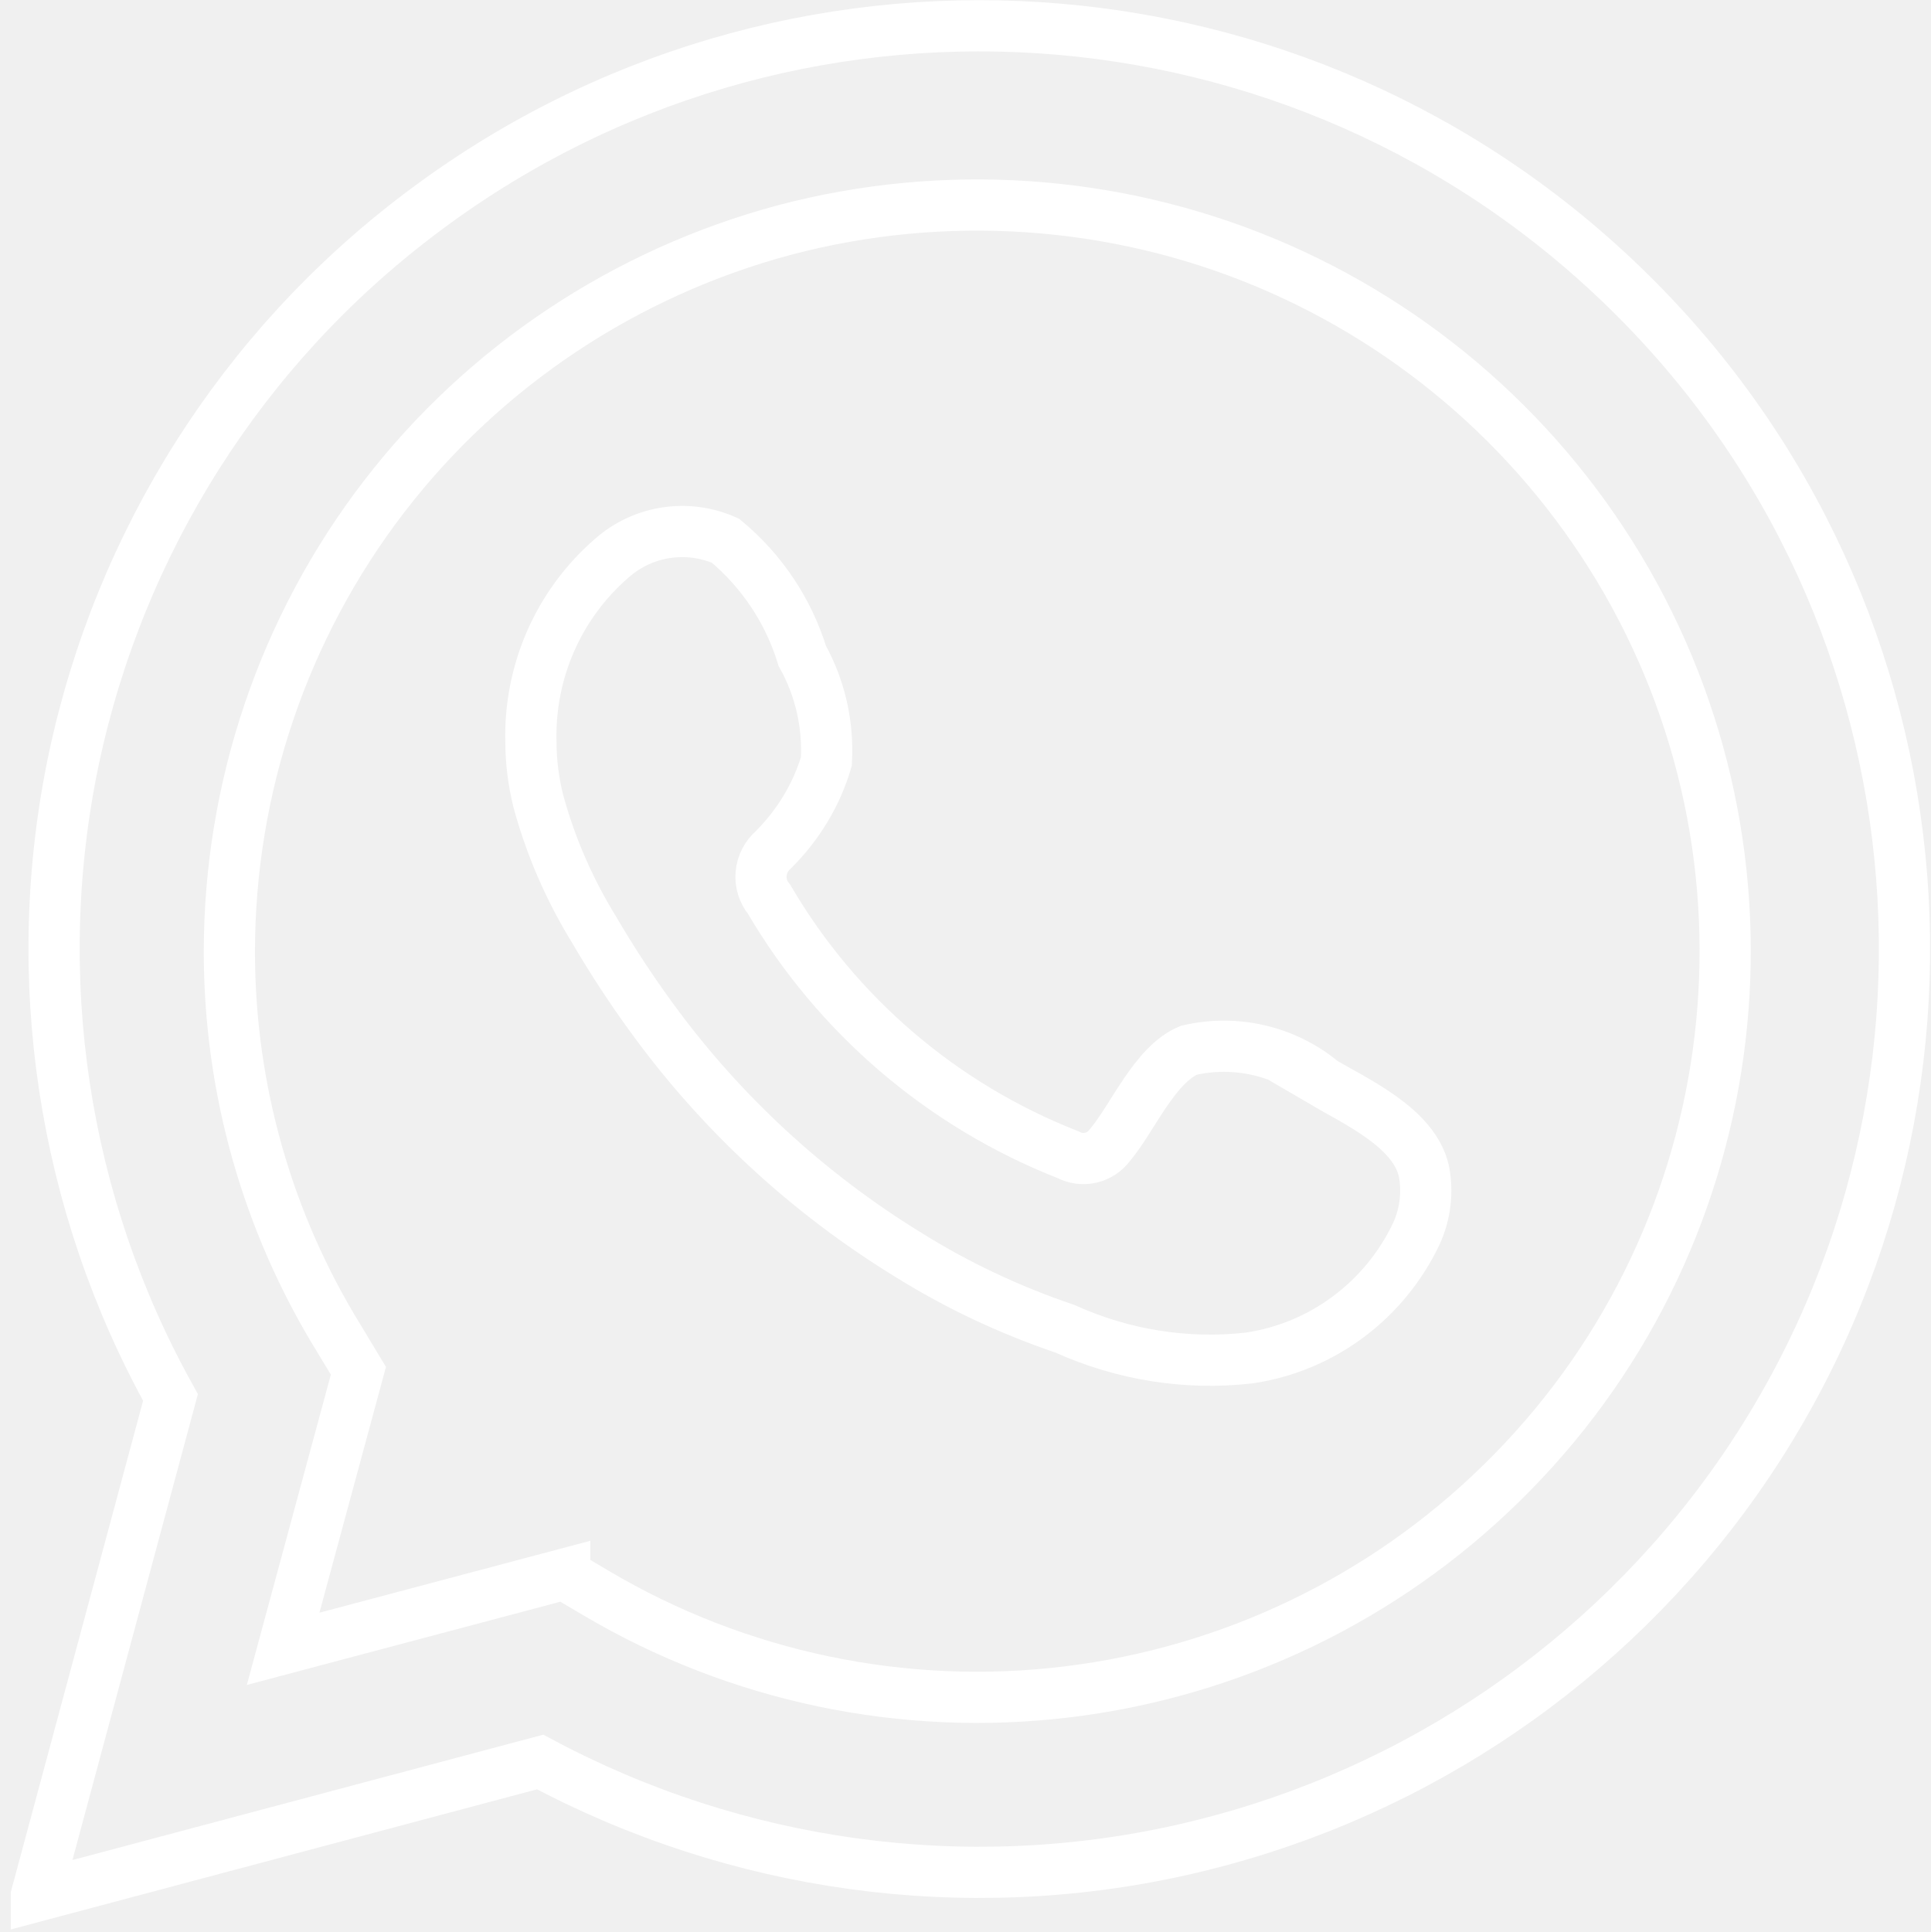
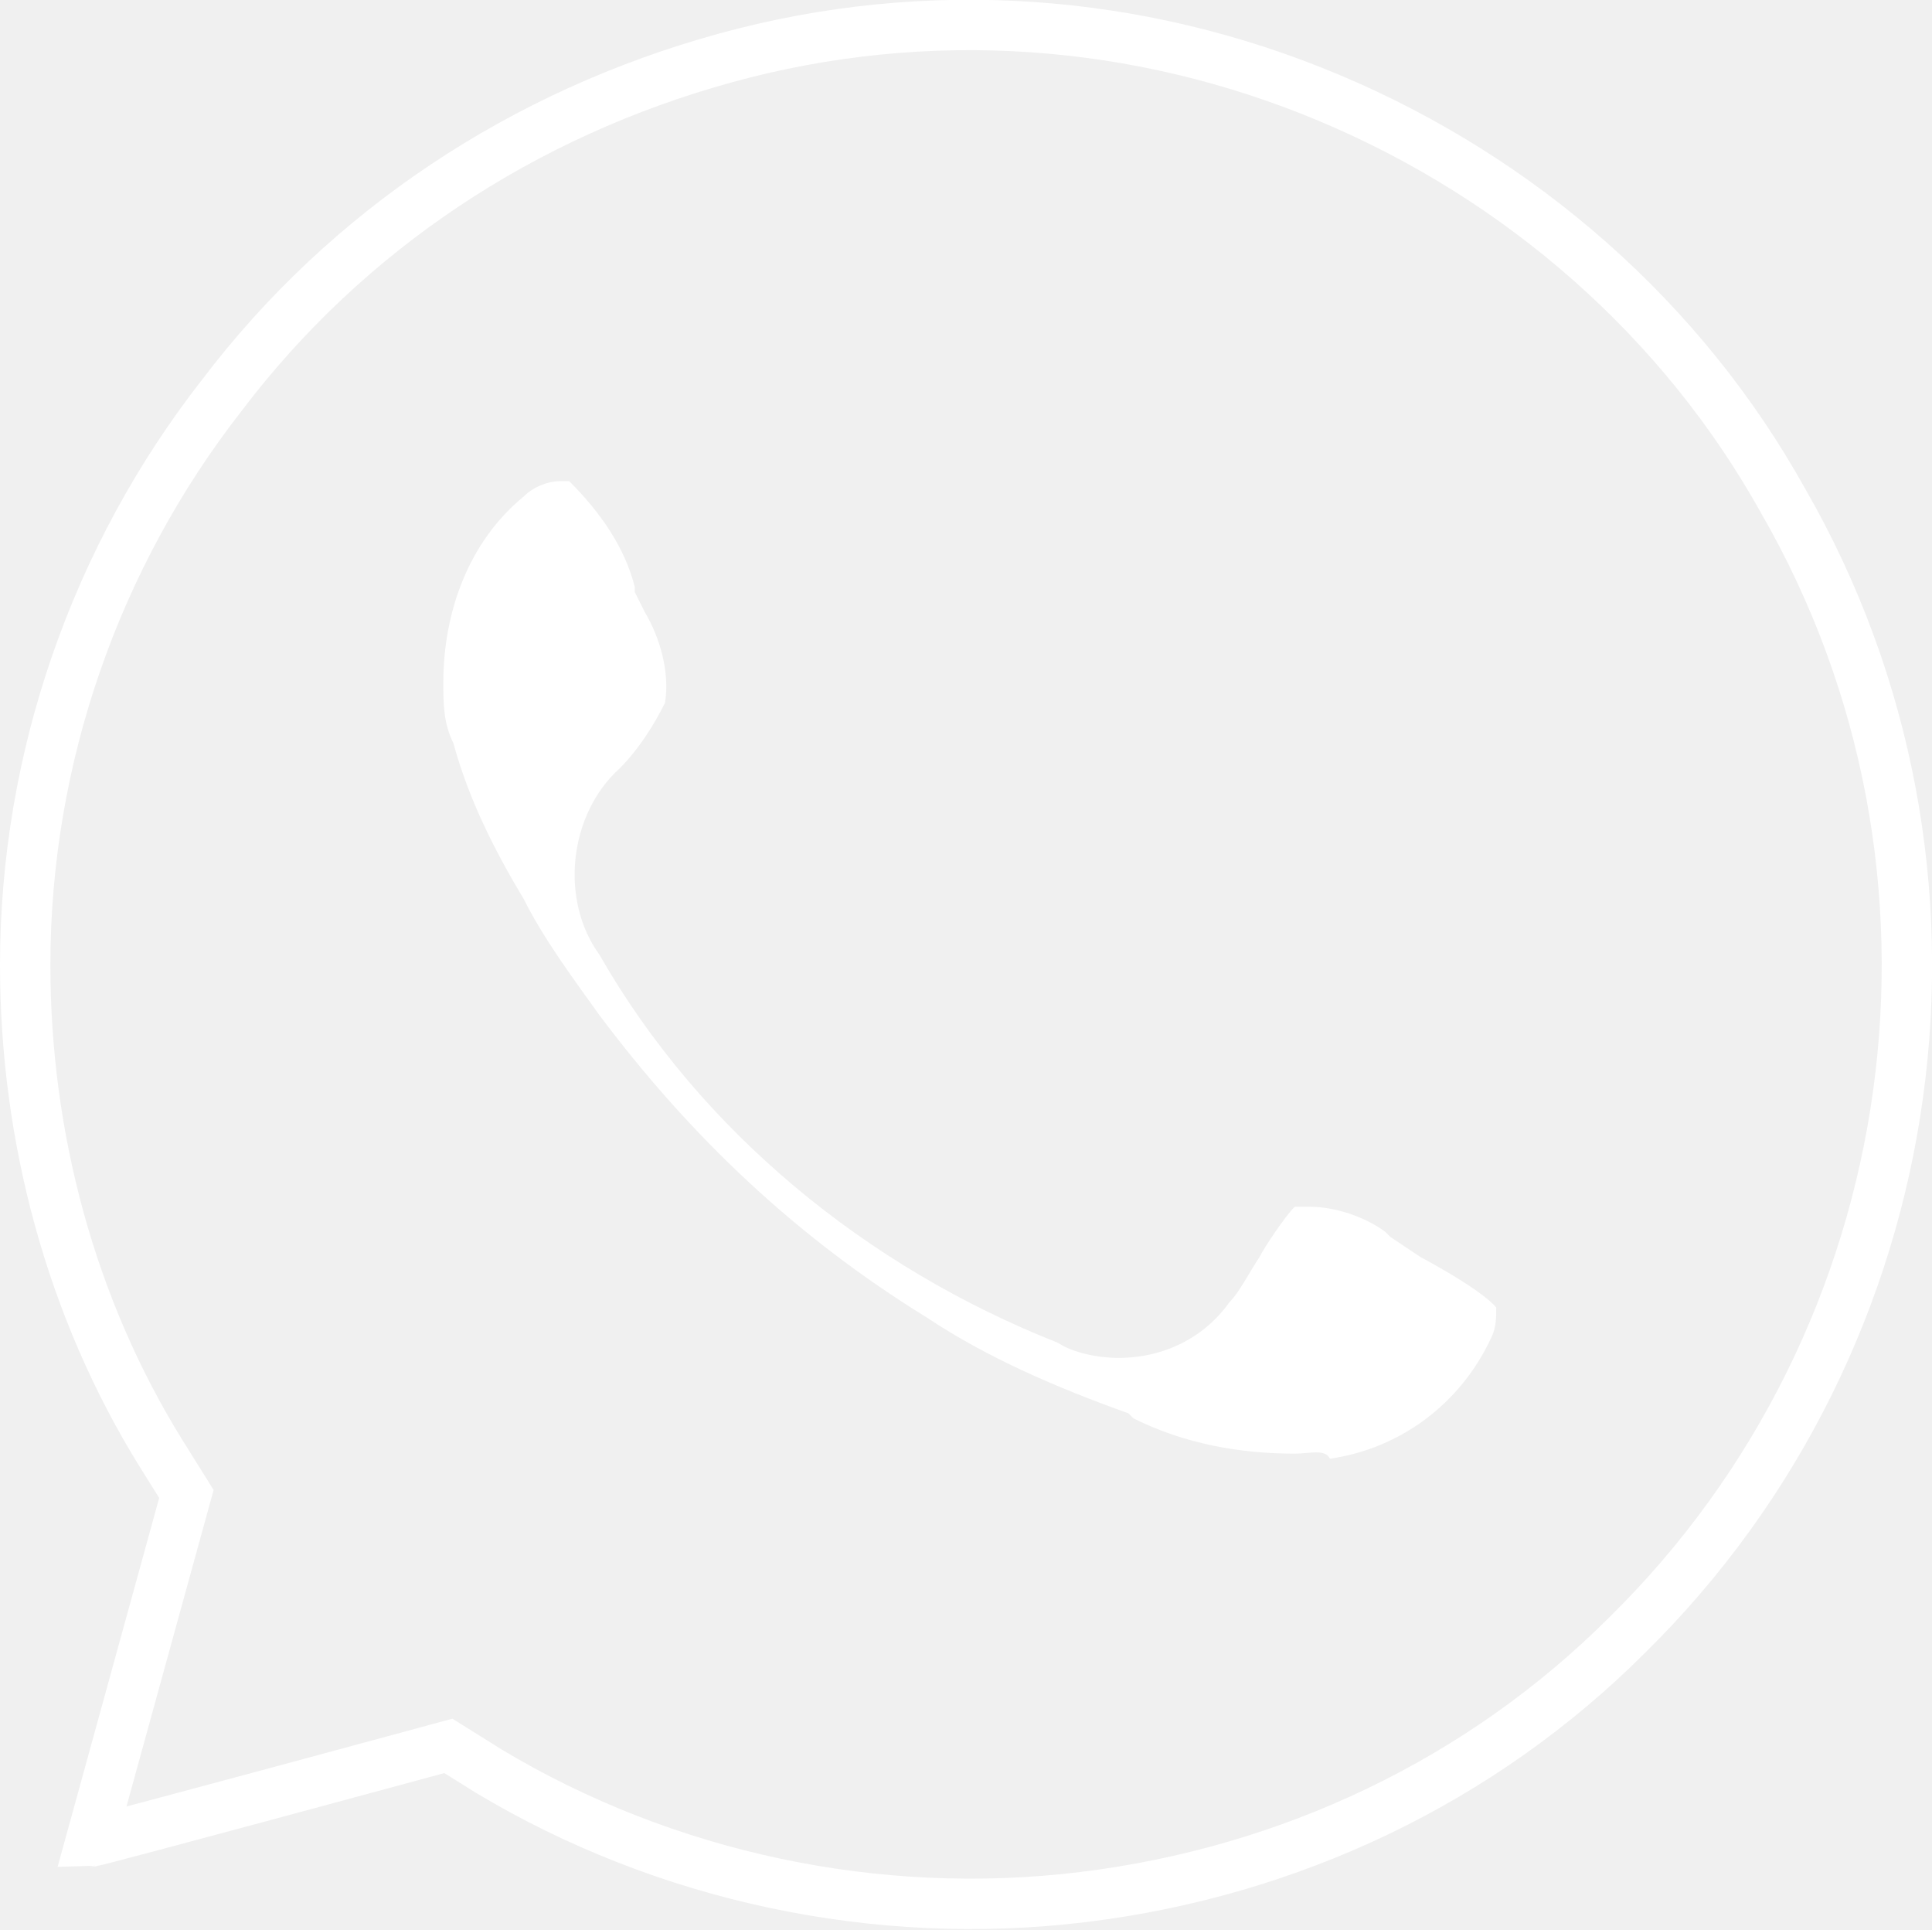
- <svg xmlns="http://www.w3.org/2000/svg" id="Layer_1" data-name="Layer 1" viewBox="0 0 37.7 37.73">
+ <svg xmlns="http://www.w3.org/2000/svg" id="Layer_1" data-name="Layer 1" viewBox="0 0 38.35 38.29">
  <defs>
    <style>
      .cls-1 {
+         fill: #fff;
        fill-rule: evenodd;
      }

-       .cls-1, .cls-2 {
+       .cls-2 {
        fill: none;
        stroke: #fff;
        stroke-miterlimit: 10;
      }
    </style>
  </defs>
-   <path class="cls-2" d="m.71,37.02l2.62-9.73c-2.11-3.79-2.78-8.22-1.89-12.46.9-4.25,3.29-8.03,6.76-10.65C15.36-1.25,25.42-.6,31.82,5.7c6.4,6.29,7.18,16.34,1.84,23.55-2.59,3.49-6.35,5.93-10.59,6.88-4.24.95-8.69.33-12.52-1.72,0,0-9.84,2.62-9.84,2.62Zm10.32-6.27l.61.36c2.77,1.64,6.01,2.32,9.21,1.93,3.2-.39,6.18-1.82,8.48-4.08,4.73-4.63,5.73-11.87,2.44-17.61-1.6-2.79-4.08-4.98-7.05-6.22-2.97-1.24-6.28-1.46-9.39-.64-3.11.83-5.87,2.66-7.83,5.21-1.96,2.55-3.02,5.68-3.02,8.89,0,2.67.74,5.28,2.14,7.55l.38.63-1.47,5.43s5.5-1.46,5.5-1.46Z" />
-   <path class="cls-1" d="m25.8,21.1c-.72-.58-1.67-.8-2.58-.59-.67.28-1.1,1.33-1.54,1.85-.19.26-.54.34-.82.19-2.45-.96-4.51-2.72-5.84-4.99-.24-.29-.2-.72.09-.97.48-.48.84-1.07,1.03-1.72.04-.72-.12-1.43-.47-2.06-.27-.88-.79-1.66-1.5-2.25-.74-.33-1.61-.2-2.22.34-1.04.9-1.62,2.22-1.58,3.6,0,.38.05.76.14,1.13.24.89.61,1.74,1.09,2.52.35.6.73,1.18,1.14,1.74,1.34,1.84,3.03,3.4,4.96,4.59.97.61,2.01,1.1,3.1,1.47,1.13.51,2.37.71,3.6.57,1.42-.21,2.64-1.12,3.26-2.42.18-.39.23-.82.15-1.23-.19-.85-1.33-1.36-2.03-1.77Z" />
+   <path class="cls-2" d="m8.9,34.65l.8.5c3.5,2.1,7.7,3,11.8,2.5,4.1-.5,7.9-2.3,10.8-5.2,6-5.9,7.3-15.2,3.1-22.5-2-3.6-5.2-6.4-9-8C22.6.35,18.4.05,14.4,1.15c-4,1.1-7.5,3.4-10,6.7C1.9,11.05.5,15.05.5,19.15c0,3.4.9,6.8,2.7,9.7l.5.8-1.9,6.9c.1,0,7.1-1.9,7.1-1.9Z" />
+   <path class="cls-1" d="m25.7,28.85c-1.1,0-2.2-.2-3.2-.7l-.1-.1c-1.4-.5-2.8-1.1-4-1.9-2.6-1.6-4.7-3.6-6.5-6-.5-.7-1.1-1.5-1.5-2.3-.6-1-1.1-2-1.4-3.1-.2-.4-.2-.8-.2-1.2,0-1.4.5-2.8,1.6-3.7.2-.2.5-.3.7-.3h.2c.6.6,1.1,1.3,1.3,2.1v.1l.2.4c.3.5.5,1.2.4,1.8-.2.4-.5.9-.9,1.3-1,.9-1.2,2.6-.4,3.7,2,3.5,5.3,6.2,9.1,7.7.3.2.8.3,1.2.3.9,0,1.7-.4,2.2-1.1.2-.2.4-.6.6-.9.1-.2.5-.8.7-1h.3c.5,0,1.1.2,1.5.5l.1.1.6.4c1.3.7,1.5,1,1.5,1,0,.2,0,.4-.1.6-.6,1.3-1.8,2.2-3.2,2.4-.1-.2-.4-.1-.7-.1Z" />
</svg>
